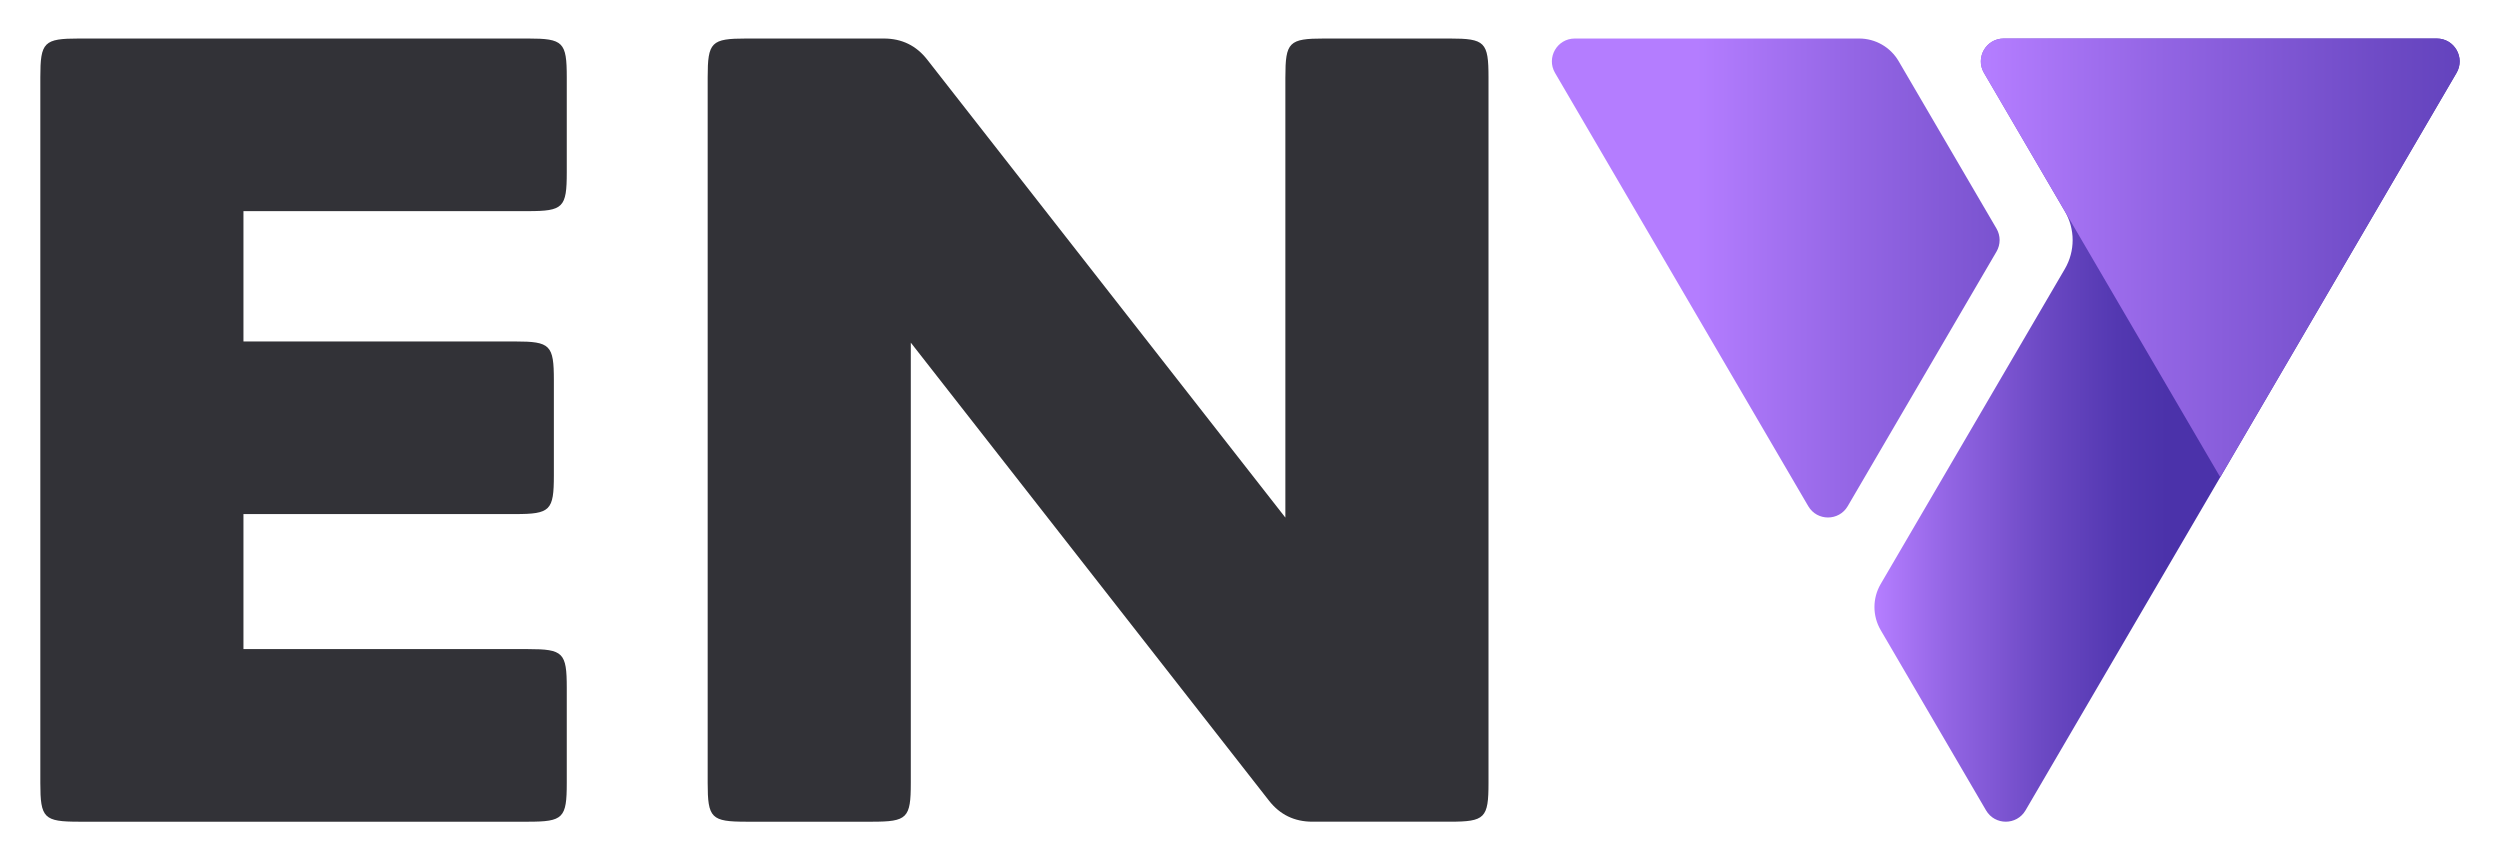
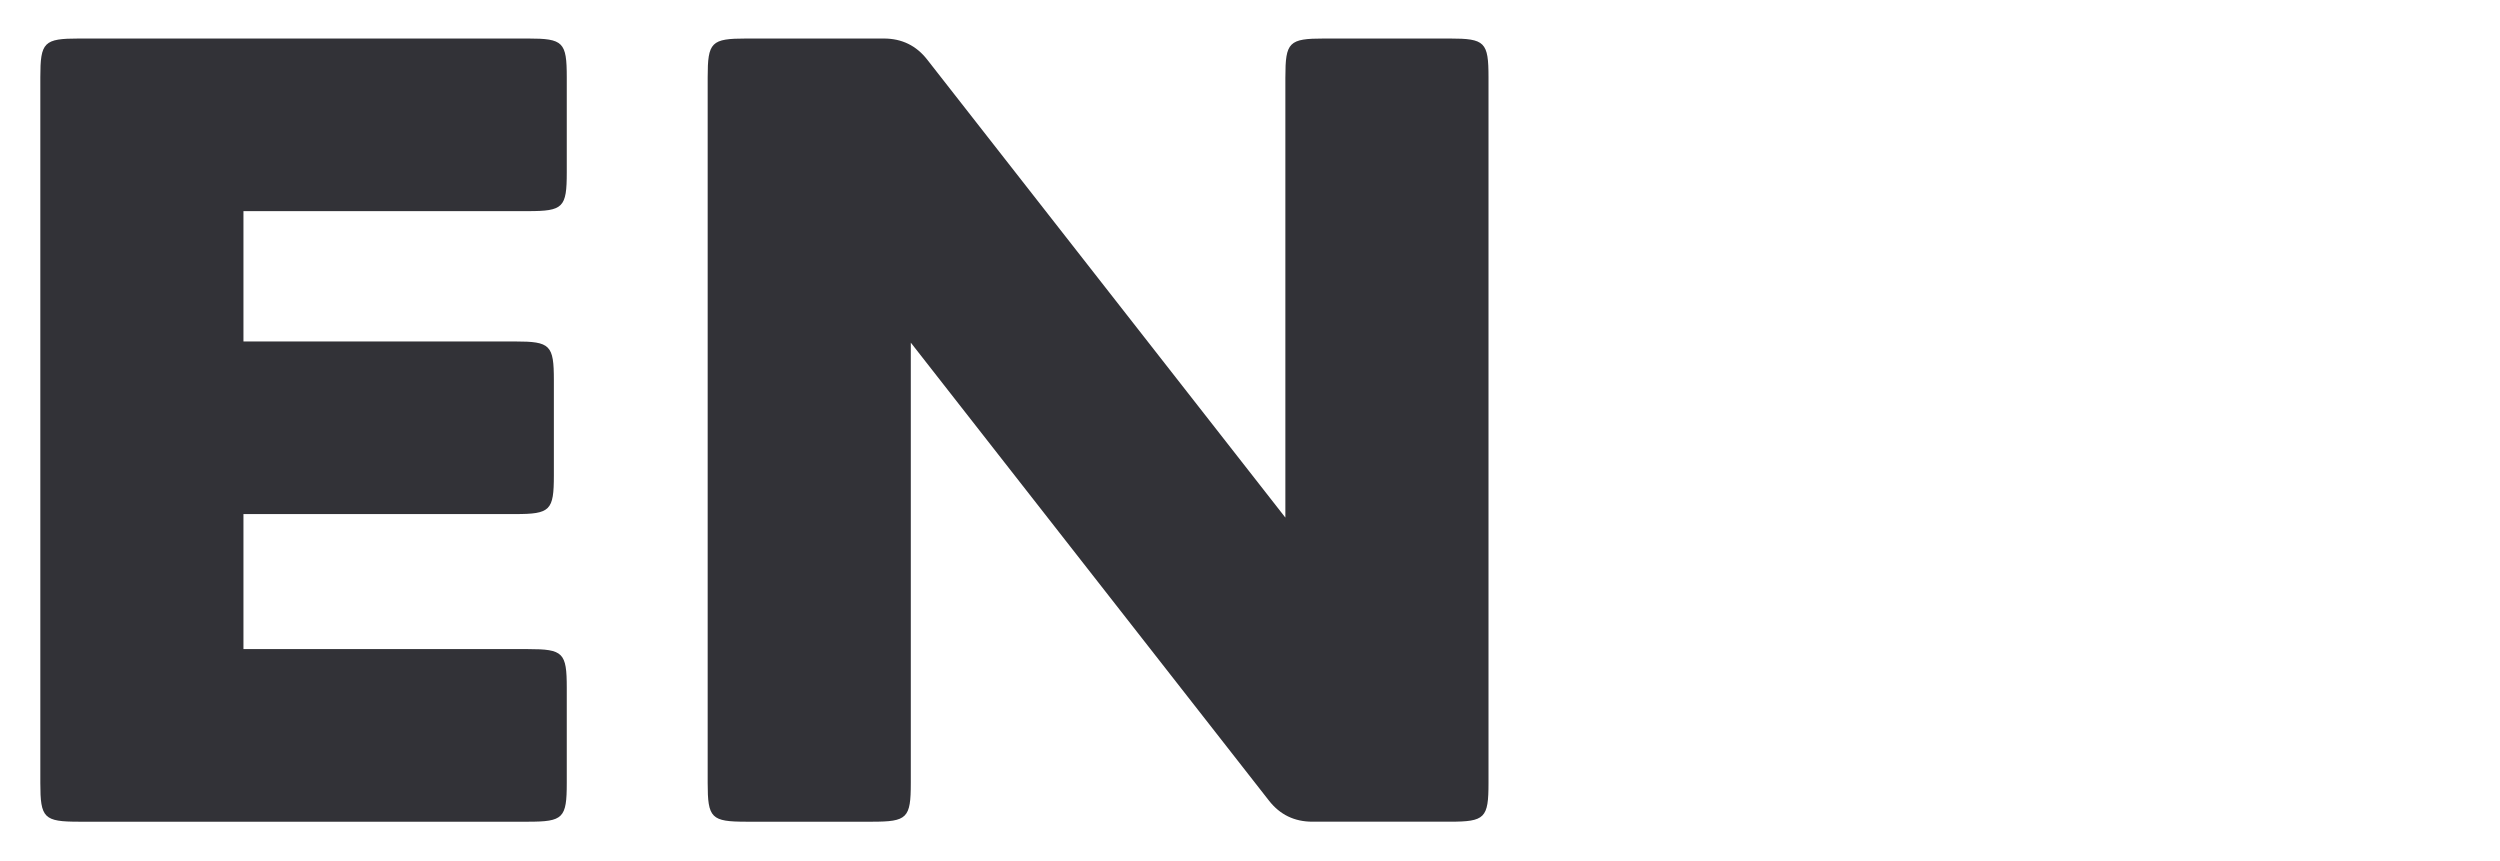
<svg xmlns="http://www.w3.org/2000/svg" xmlns:xlink="http://www.w3.org/1999/xlink" viewBox="0 0 1860 640">
-   <linearGradient id="a" gradientUnits="userSpaceOnUse" x1="1262.53" x2="1758.19" y1="206.84" y2="206.84">
+   <linearGradient id="env-logo-rgb-positive-a" gradientUnits="userSpaceOnUse" x1="1262.53" x2="1758.19" y1="206.84" y2="206.84">
    <stop offset="0" stop-color="#b47dff" />
    <stop offset=".24" stop-color="#9365e4" />
    <stop offset=".57" stop-color="#6c49c4" />
    <stop offset=".83" stop-color="#5338b1" />
    <stop offset="1" stop-color="#4b32aa" />
  </linearGradient>
-   <linearGradient id="b" x1="1396.89" x2="1612.16" xlink:href="#a" y1="320" y2="320" />
-   <linearGradient id="c" x1="1478.5" x2="2011.46" xlink:href="#a" y1="191.84" y2="191.84" />
+   <linearGradient id="env-logo-rgb-positive-b" x1="1396.89" x2="1612.16" xlink:href="#a" y1="320" y2="320" />
+   <linearGradient id="env-logo-rgb-positive-c" x1="1478.5" x2="2011.46" xlink:href="#a" y1="191.84" y2="191.84" />
  <path d="m1485.39 170.06-72.8-124.55c-6.1-10.43-17.27-16.85-29.36-16.85h-211.61c-13.13 0-21.3 14.25-14.68 25.58l188.4 322.35c6.56 11.23 22.79 11.23 29.36 0l110.69-189.38c3.1-5.3 3.1-11.86 0-17.16z" fill="url(#a)" />
  <path d="m1476.07 54.24 60.17 102.95c7.74 13.25 7.74 29.65 0 42.9l-137 234.4c-6.2 10.6-6.2 23.72 0 34.32l78.38 134.11c6.56 11.23 22.79 11.23 29.36 0l320.67-548.68c6.62-11.33-1.55-25.58-14.68-25.58h-322.22c-13.13 0-21.3 14.25-14.68 25.58z" fill="url(#b)" />
  <path d="m1476.07 54.24 175.79 300.78 175.79-300.78c6.62-11.33-1.55-25.58-14.68-25.58h-322.22c-13.13 0-21.3 14.25-14.68 25.58z" fill="url(#c)" />
  <g fill="#323237">
    <path d="m181.13 254.05h202.12c26.21 0 28.83 2.62 28.83 28.83v70.76c0 26.21-2.62 28.83-28.83 28.83h-202.12v100.46h211.72c26.21 0 28.83 2.62 28.83 28.83v70.76c0 26.21-2.62 28.83-28.83 28.83h-334.02c-26.21 0-28.83-2.62-28.83-28.83v-525.03c0-26.21 2.62-28.83 28.83-28.83h334.02c26.21 0 28.83 2.62 28.83 28.83v70.76c0 26.21-2.62 28.83-28.83 28.83h-211.72z" />
    <path d="m956.32 57.49c0-26.21 2.62-28.83 28.83-28.83h93.47c26.21 0 28.83 2.62 28.83 28.83v525.02c0 26.21-2.62 28.83-28.83 28.83h-102.21q-20.09 0-32.33-15.72l-266.44-340.69v327.59c0 26.21-2.62 28.83-28.83 28.83h-93.47c-26.21 0-28.83-2.62-28.83-28.83v-525.03c0-26.21 2.62-28.83 28.83-28.83h102.21q20.09 0 32.32 15.73l266.44 340.69v-327.59z" />
  </g>
</svg>
